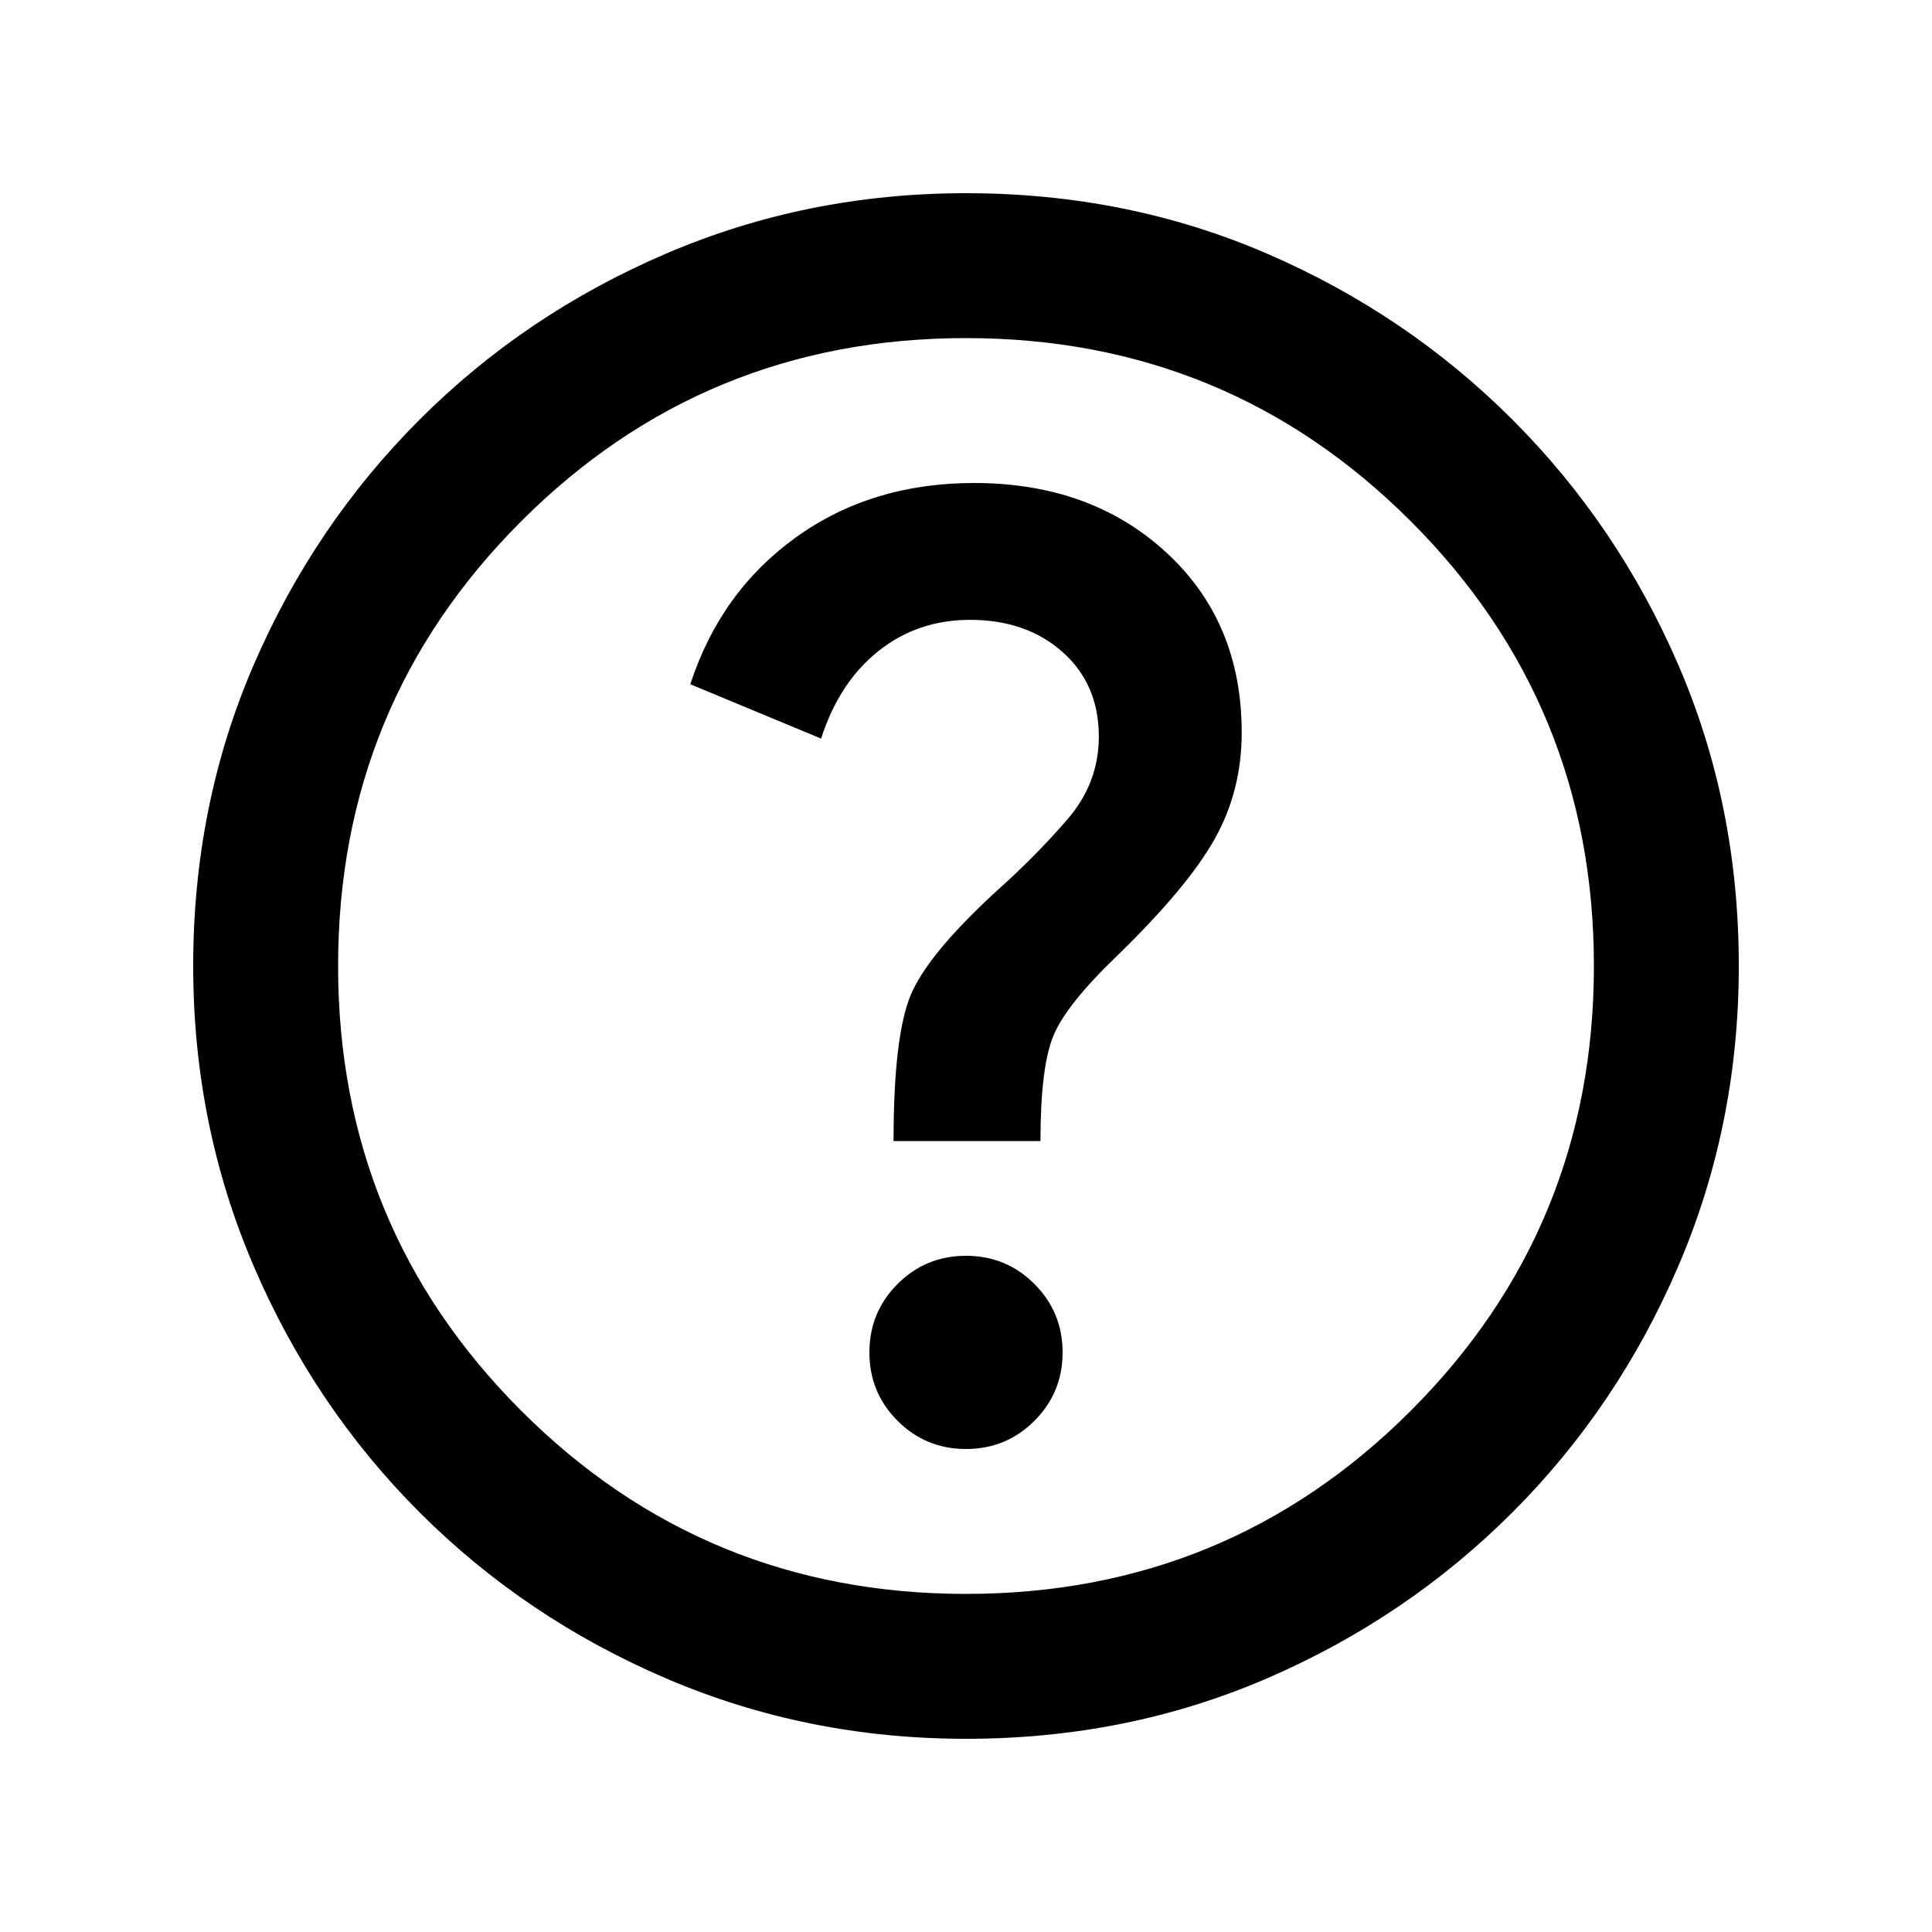
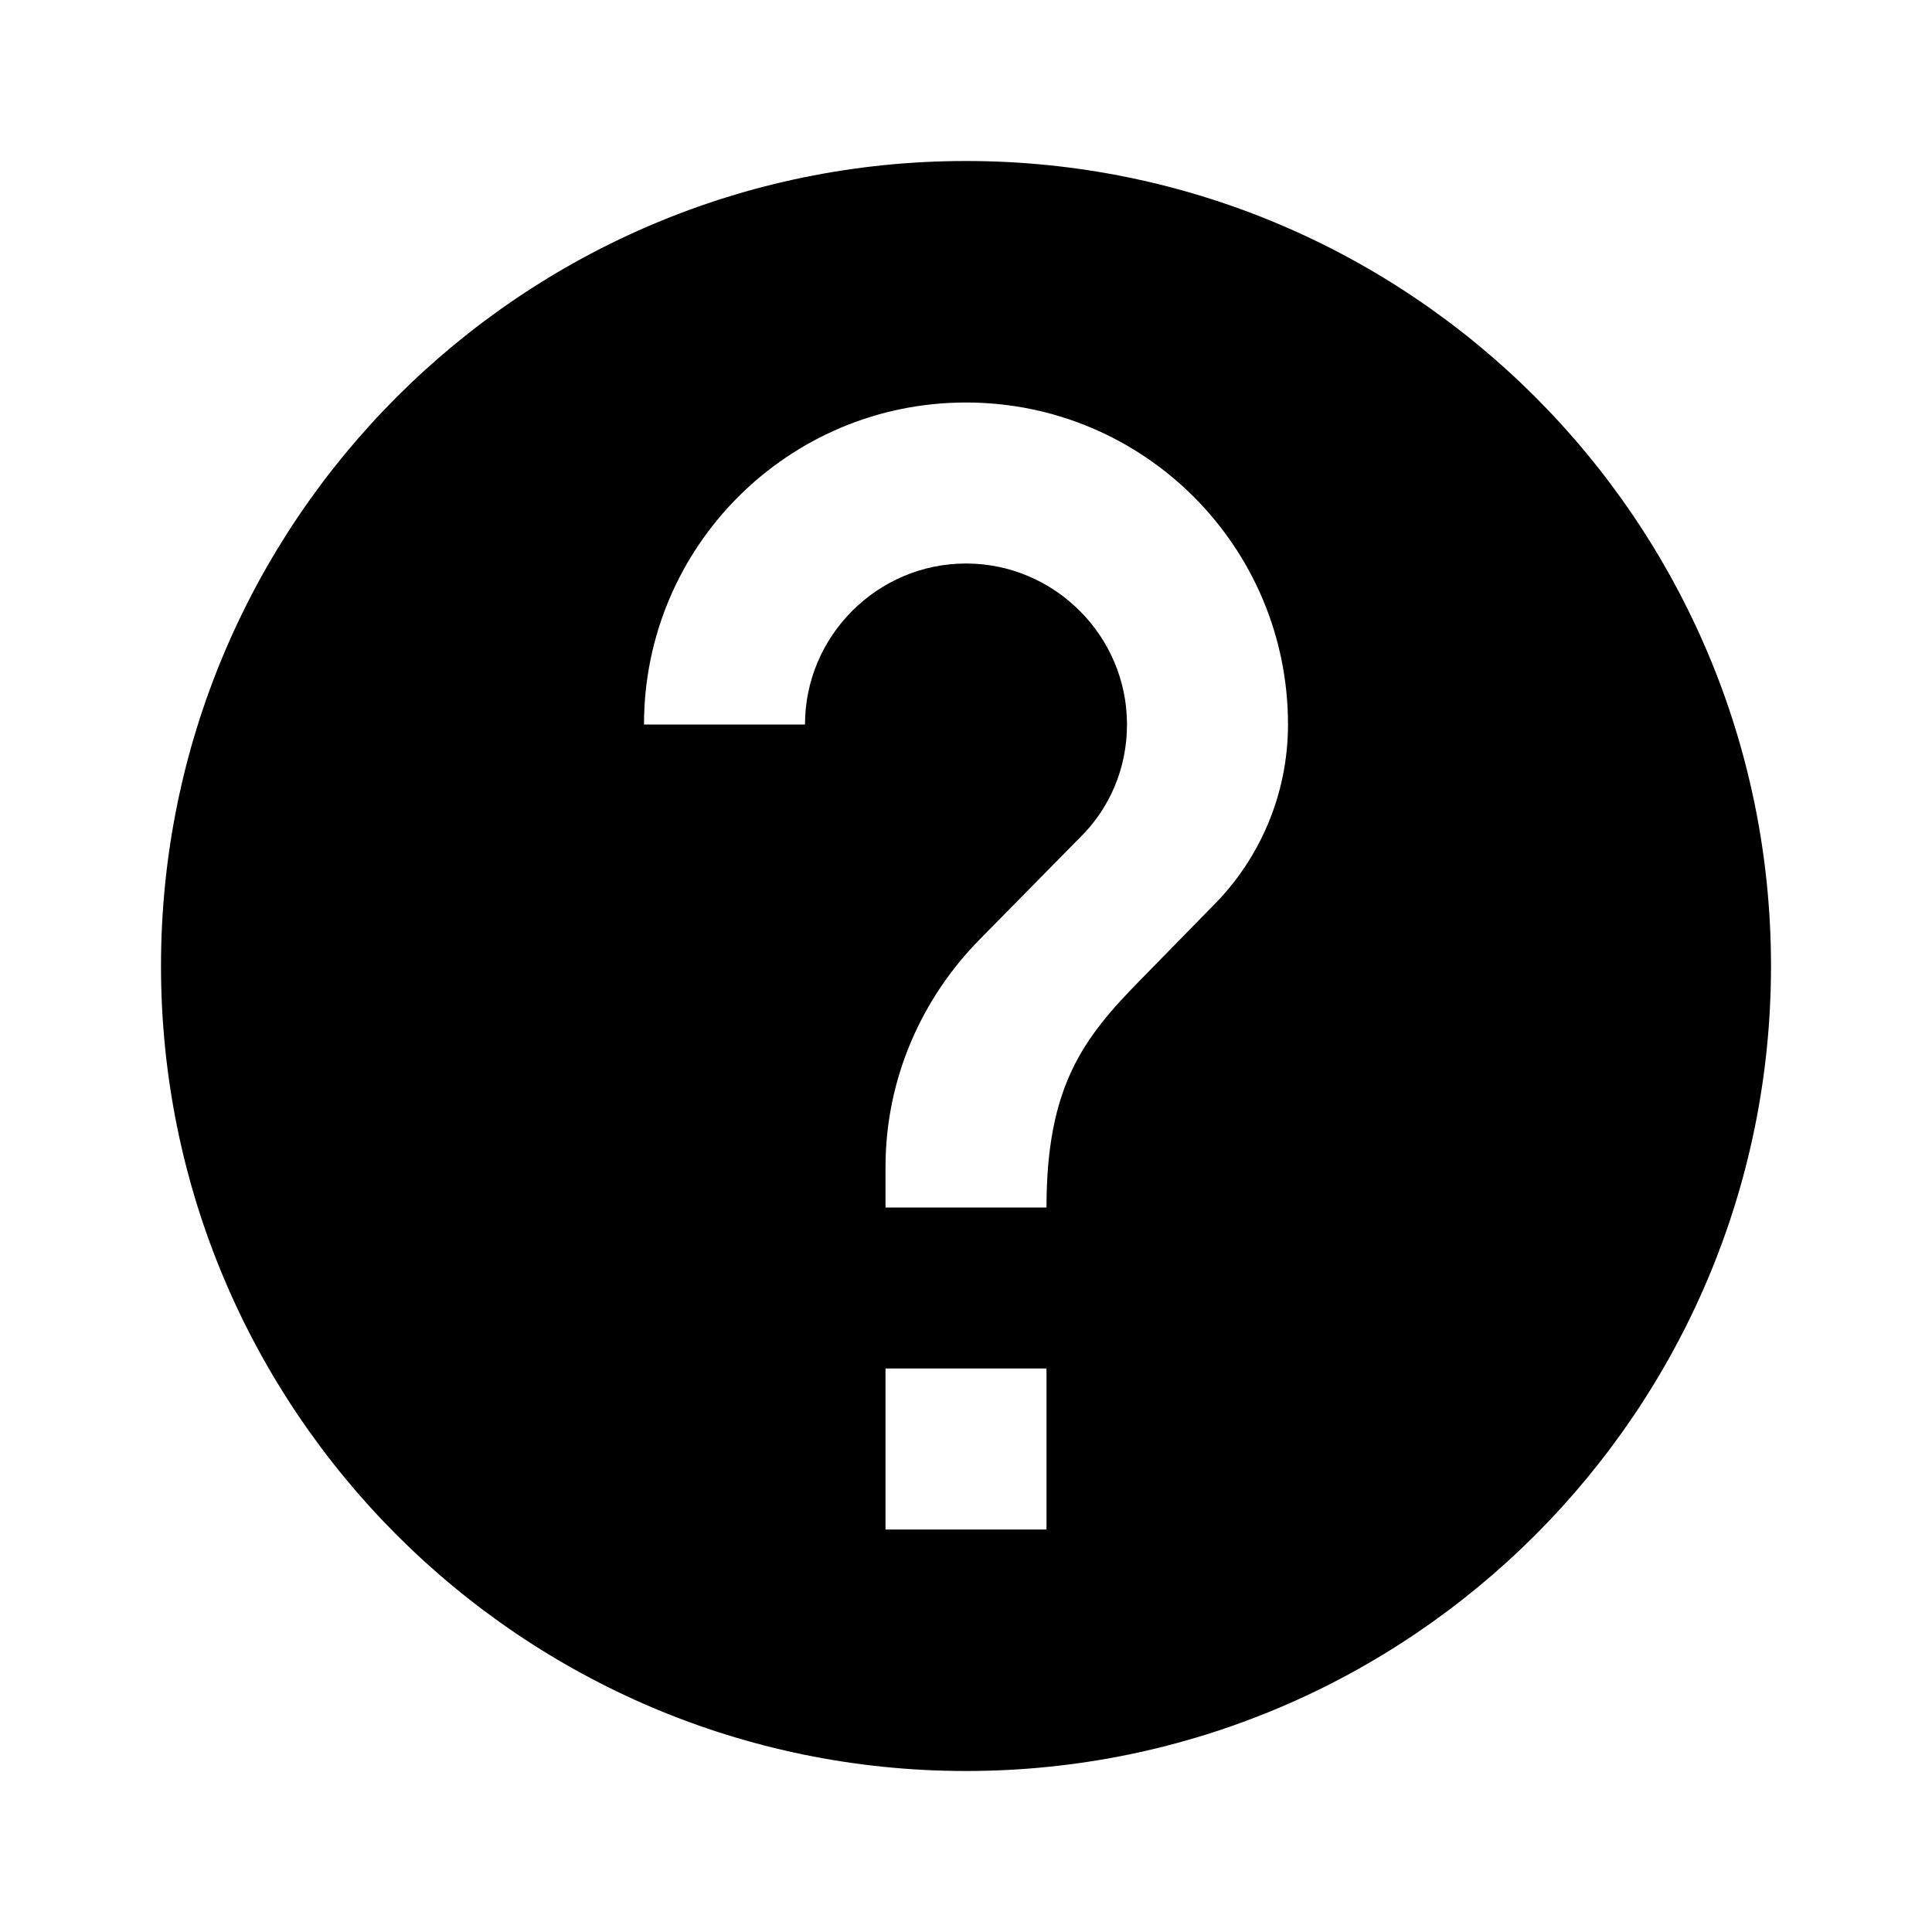
- <svg xmlns="http://www.w3.org/2000/svg" viewBox="0 -960 960 960">
-   <path d="M514-254q14-14 14-34t-14-34q-14-14-34-14t-34 14q-14 14-14 34t14 34q14 14 34 14t34-14Zm-70-139h73q0-37 6.5-52.5T555-485q35-34 48.5-58t13.5-53q0-55-37.5-89.5T484-720q-51 0-88.5 27T343-620l65 27q9-28 28.5-43.5T482-652q28 0 46 16t18 42q0 23-15.5 41T496-518q-35 32-43.5 52.5T444-393Zm36 297q-79 0-149-30t-122.5-82.5Q156-261 126-331T96-480q0-80 30-149.5t82.5-122Q261-804 331-834t149-30q80 0 149.5 30t122 82.5Q804-699 834-629.5T864-480q0 79-30 149t-82.5 122.5Q699-156 629.5-126T480-96Zm0-72q130 0 221-91t91-221q0-130-91-221t-221-91q-130 0-221 91t-91 221q0 130 91 221t221 91Z" />
+ <svg xmlns="http://www.w3.org/2000/svg" viewBox="0 0 24 24">
+   <path d="M0 0h24v24H0z" fill="none" />
+   <path d="M12 2C6.48 2 2 6.48 2 12s4.48 10 10 10 10-4.48 10-10S17.52 2 12 2zm1 17h-2v-2h2v2zm2.07-7.75l-.9.92C13.45 12.9 13 13.5 13 15h-2v-.5c0-1.1.45-2.1 1.17-2.83l1.24-1.26c.37-.36.59-.86.59-1.41 0-1.1-.9-2-2-2s-2 .9-2 2H8c0-2.21 1.79-4 4-4s4 1.79 4 4c0 .88-.36 1.68-.93 2.25z" />
</svg>
